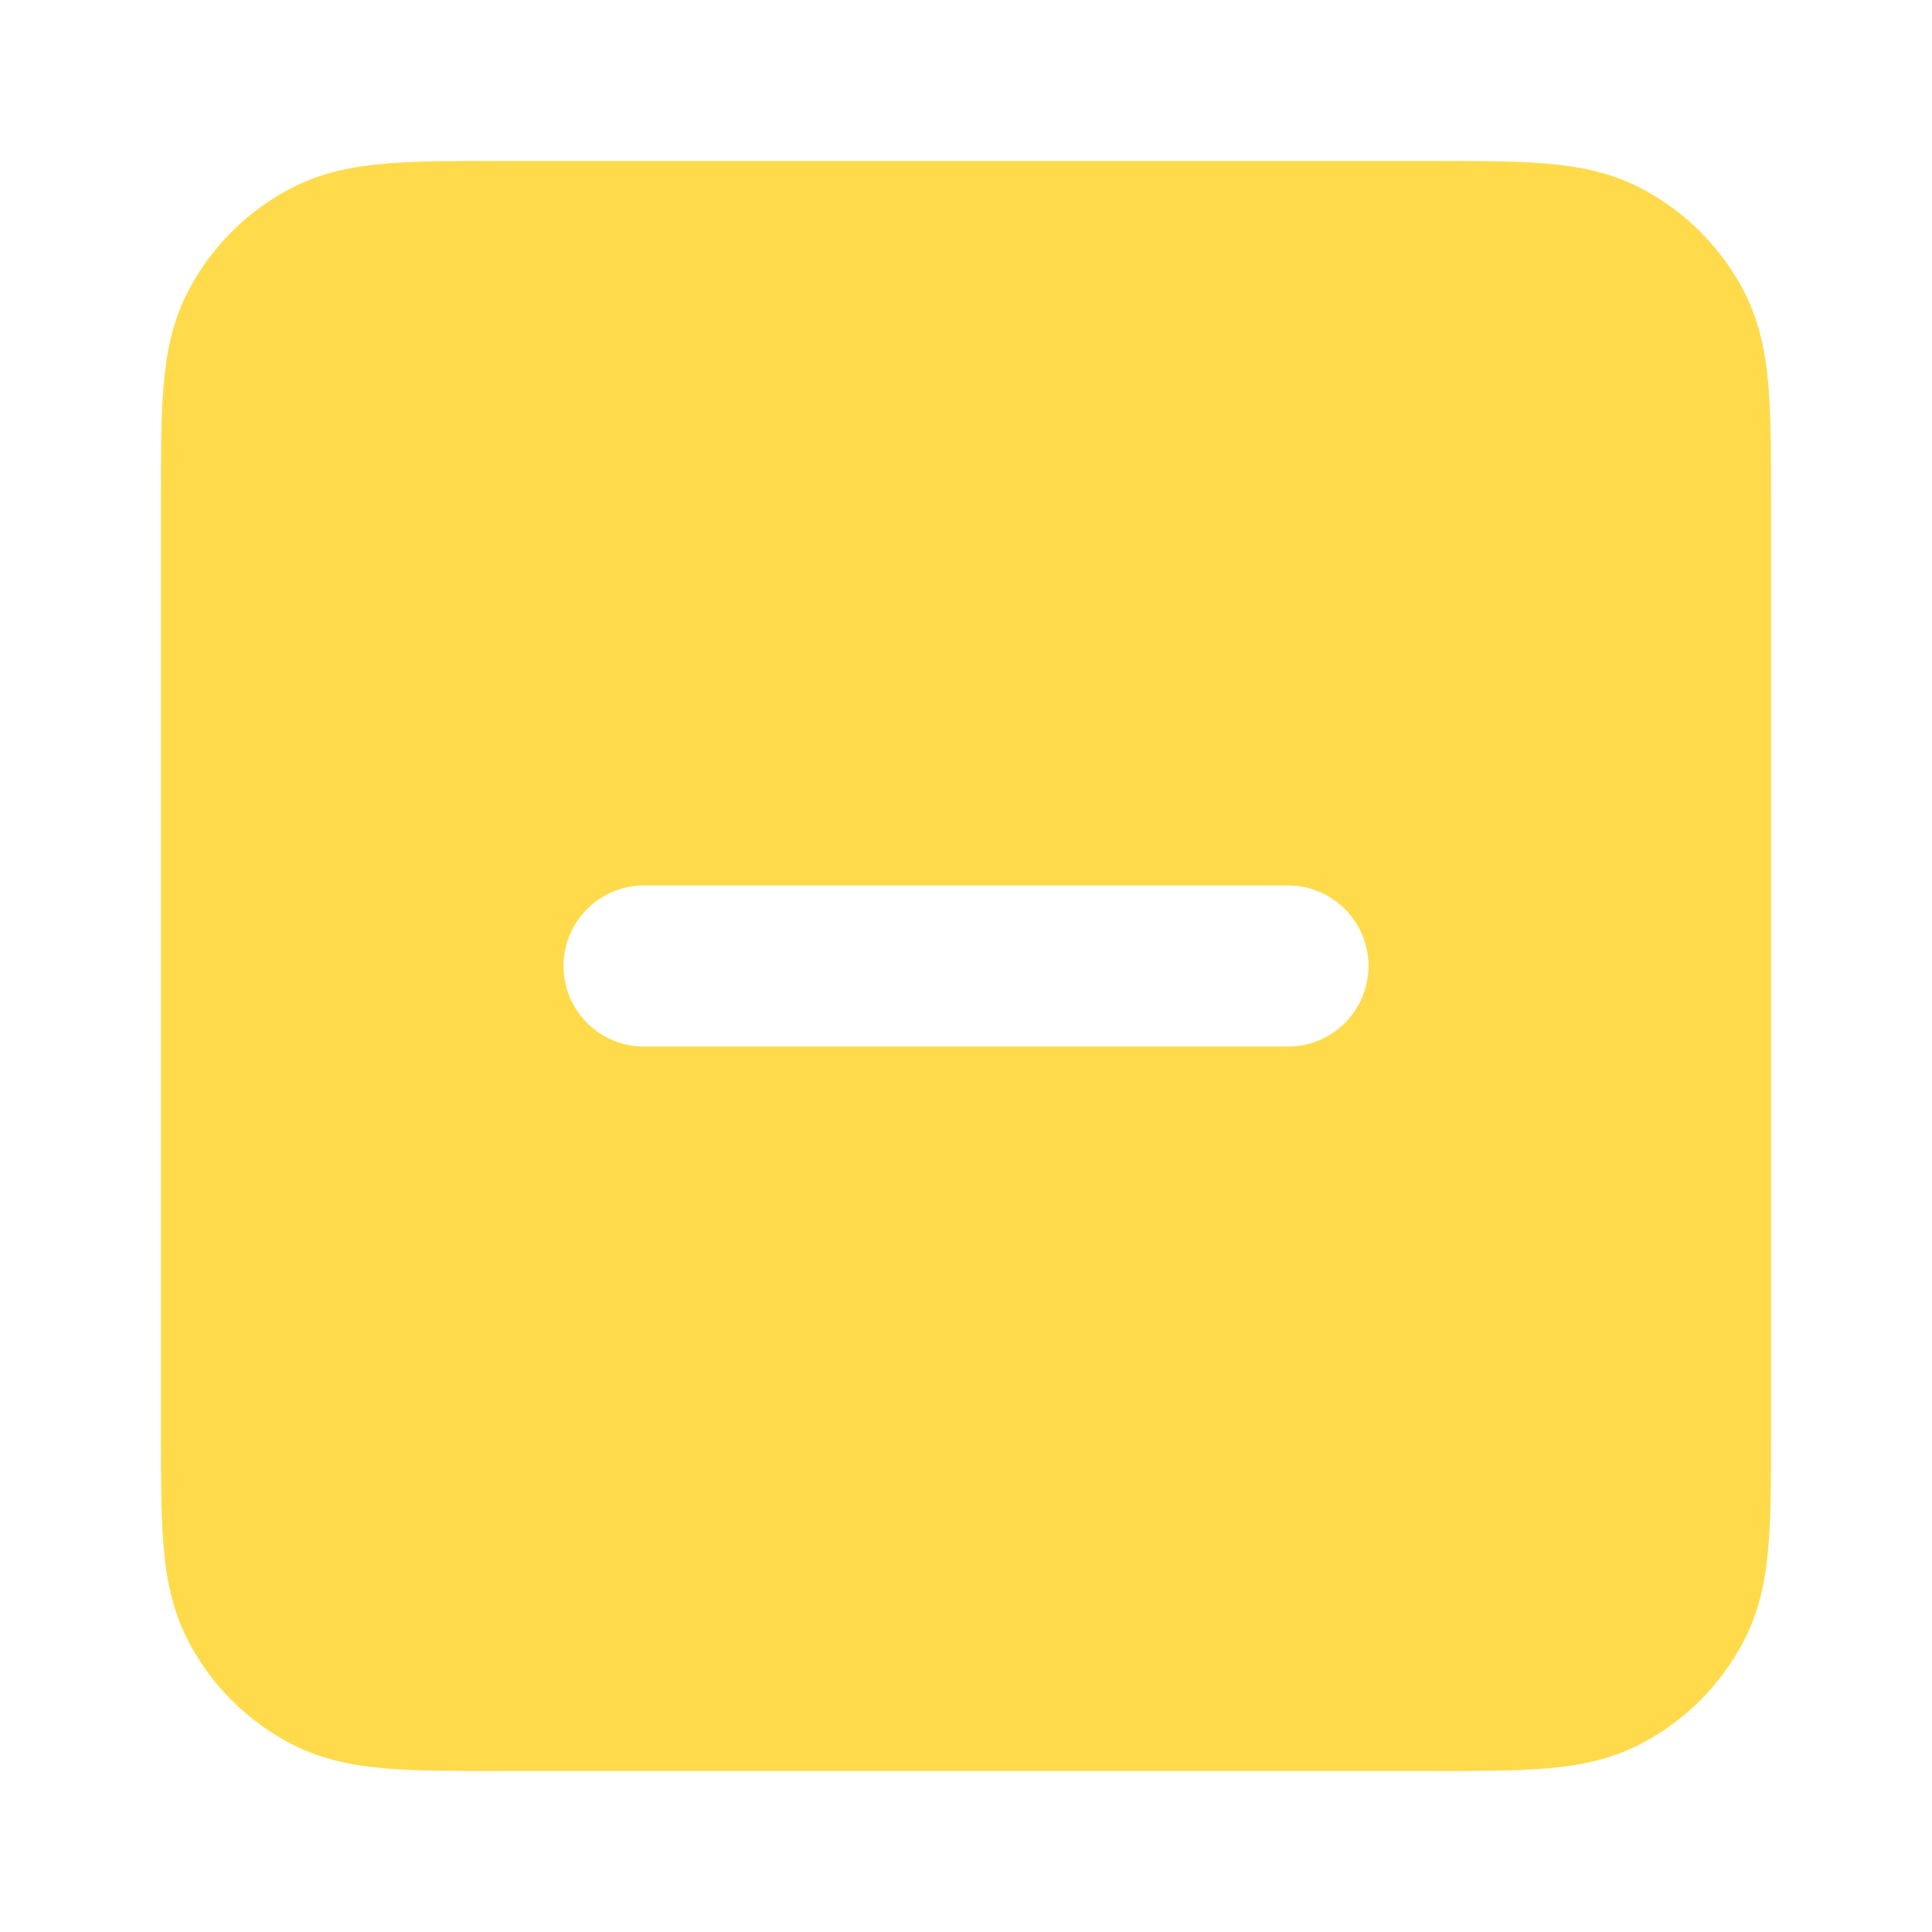
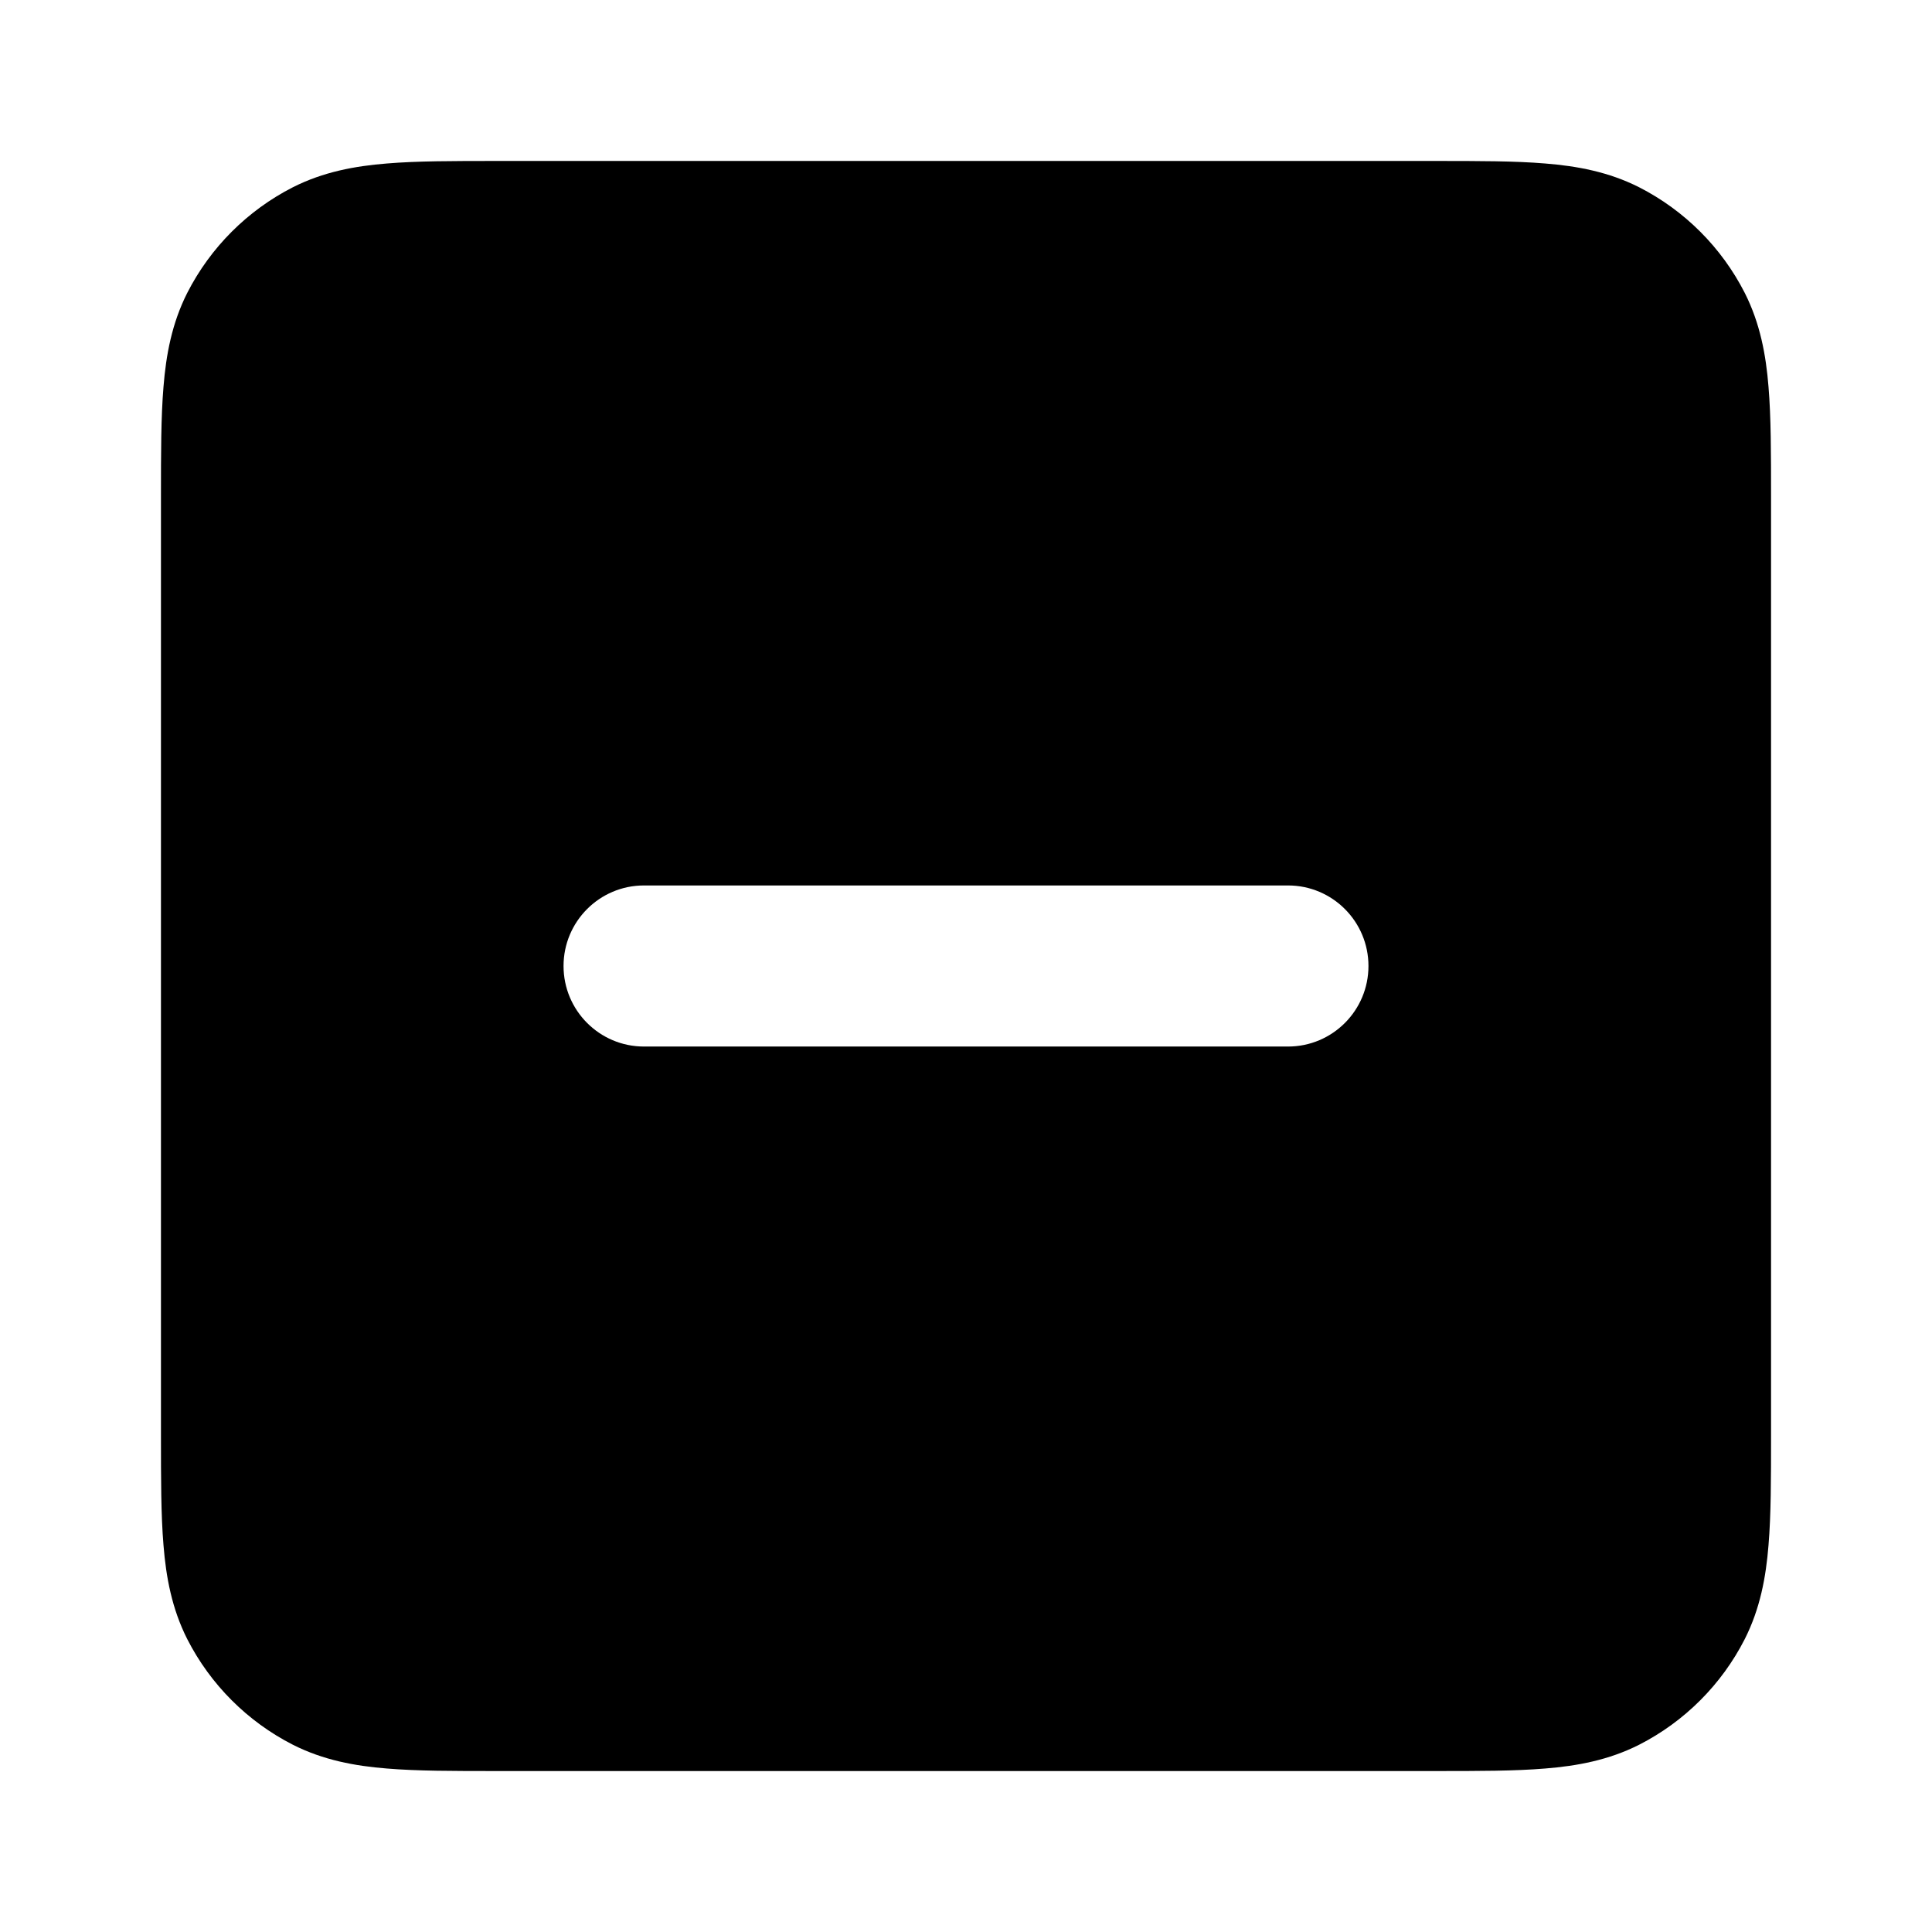
<svg xmlns="http://www.w3.org/2000/svg" width="16" height="16" viewBox="0 0 16 16" fill="none">
  <g id="minus-square">
-     <path id="Solid" fill-rule="evenodd" clip-rule="evenodd" d="M11.892 1.333H4.108C3.756 1.333 3.453 1.333 3.203 1.354C2.94 1.375 2.678 1.423 2.425 1.551C2.049 1.743 1.743 2.049 1.551 2.425C1.423 2.678 1.375 2.94 1.354 3.203C1.333 3.453 1.333 3.756 1.333 4.108V11.892C1.333 12.244 1.333 12.547 1.354 12.797C1.375 13.06 1.423 13.322 1.551 13.575C1.743 13.951 2.049 14.257 2.425 14.449C2.678 14.577 2.94 14.625 3.203 14.646C3.453 14.667 3.756 14.667 4.108 14.667H11.892C12.244 14.667 12.547 14.667 12.797 14.646C13.06 14.625 13.322 14.577 13.575 14.449C13.951 14.257 14.257 13.951 14.449 13.575C14.577 13.322 14.625 13.06 14.646 12.797C14.667 12.547 14.667 12.244 14.667 11.892V4.108C14.667 3.756 14.667 3.453 14.646 3.203C14.625 2.94 14.577 2.678 14.449 2.425C14.257 2.049 13.951 1.743 13.575 1.551C13.322 1.423 13.06 1.375 12.797 1.354C12.547 1.333 12.244 1.333 11.892 1.333ZM5.333 7.333C4.965 7.333 4.667 7.632 4.667 8C4.667 8.368 4.965 8.667 5.333 8.667H10.667C11.035 8.667 11.333 8.368 11.333 8C11.333 7.632 11.035 7.333 10.667 7.333H5.333Z" fill="#FFDB4B" />
+     <path id="Solid" fill-rule="evenodd" clip-rule="evenodd" d="M11.892 1.333H4.108C3.756 1.333 3.453 1.333 3.203 1.354C2.94 1.375 2.678 1.423 2.425 1.551C2.049 1.743 1.743 2.049 1.551 2.425C1.423 2.678 1.375 2.94 1.354 3.203C1.333 3.453 1.333 3.756 1.333 4.108V11.892C1.333 12.244 1.333 12.547 1.354 12.797C1.375 13.06 1.423 13.322 1.551 13.575C1.743 13.951 2.049 14.257 2.425 14.449C2.678 14.577 2.94 14.625 3.203 14.646C3.453 14.667 3.756 14.667 4.108 14.667H11.892C12.244 14.667 12.547 14.667 12.797 14.646C13.06 14.625 13.322 14.577 13.575 14.449C13.951 14.257 14.257 13.951 14.449 13.575C14.577 13.322 14.625 13.06 14.646 12.797C14.667 12.547 14.667 12.244 14.667 11.892V4.108C14.667 3.756 14.667 3.453 14.646 3.203C14.625 2.94 14.577 2.678 14.449 2.425C14.257 2.049 13.951 1.743 13.575 1.551C13.322 1.423 13.06 1.375 12.797 1.354C12.547 1.333 12.244 1.333 11.892 1.333ZM5.333 7.333C4.965 7.333 4.667 7.632 4.667 8C4.667 8.368 4.965 8.667 5.333 8.667H10.667C11.035 8.667 11.333 8.368 11.333 8C11.333 7.632 11.035 7.333 10.667 7.333H5.333Z" fill="currentColor" />
  </g>
</svg>
